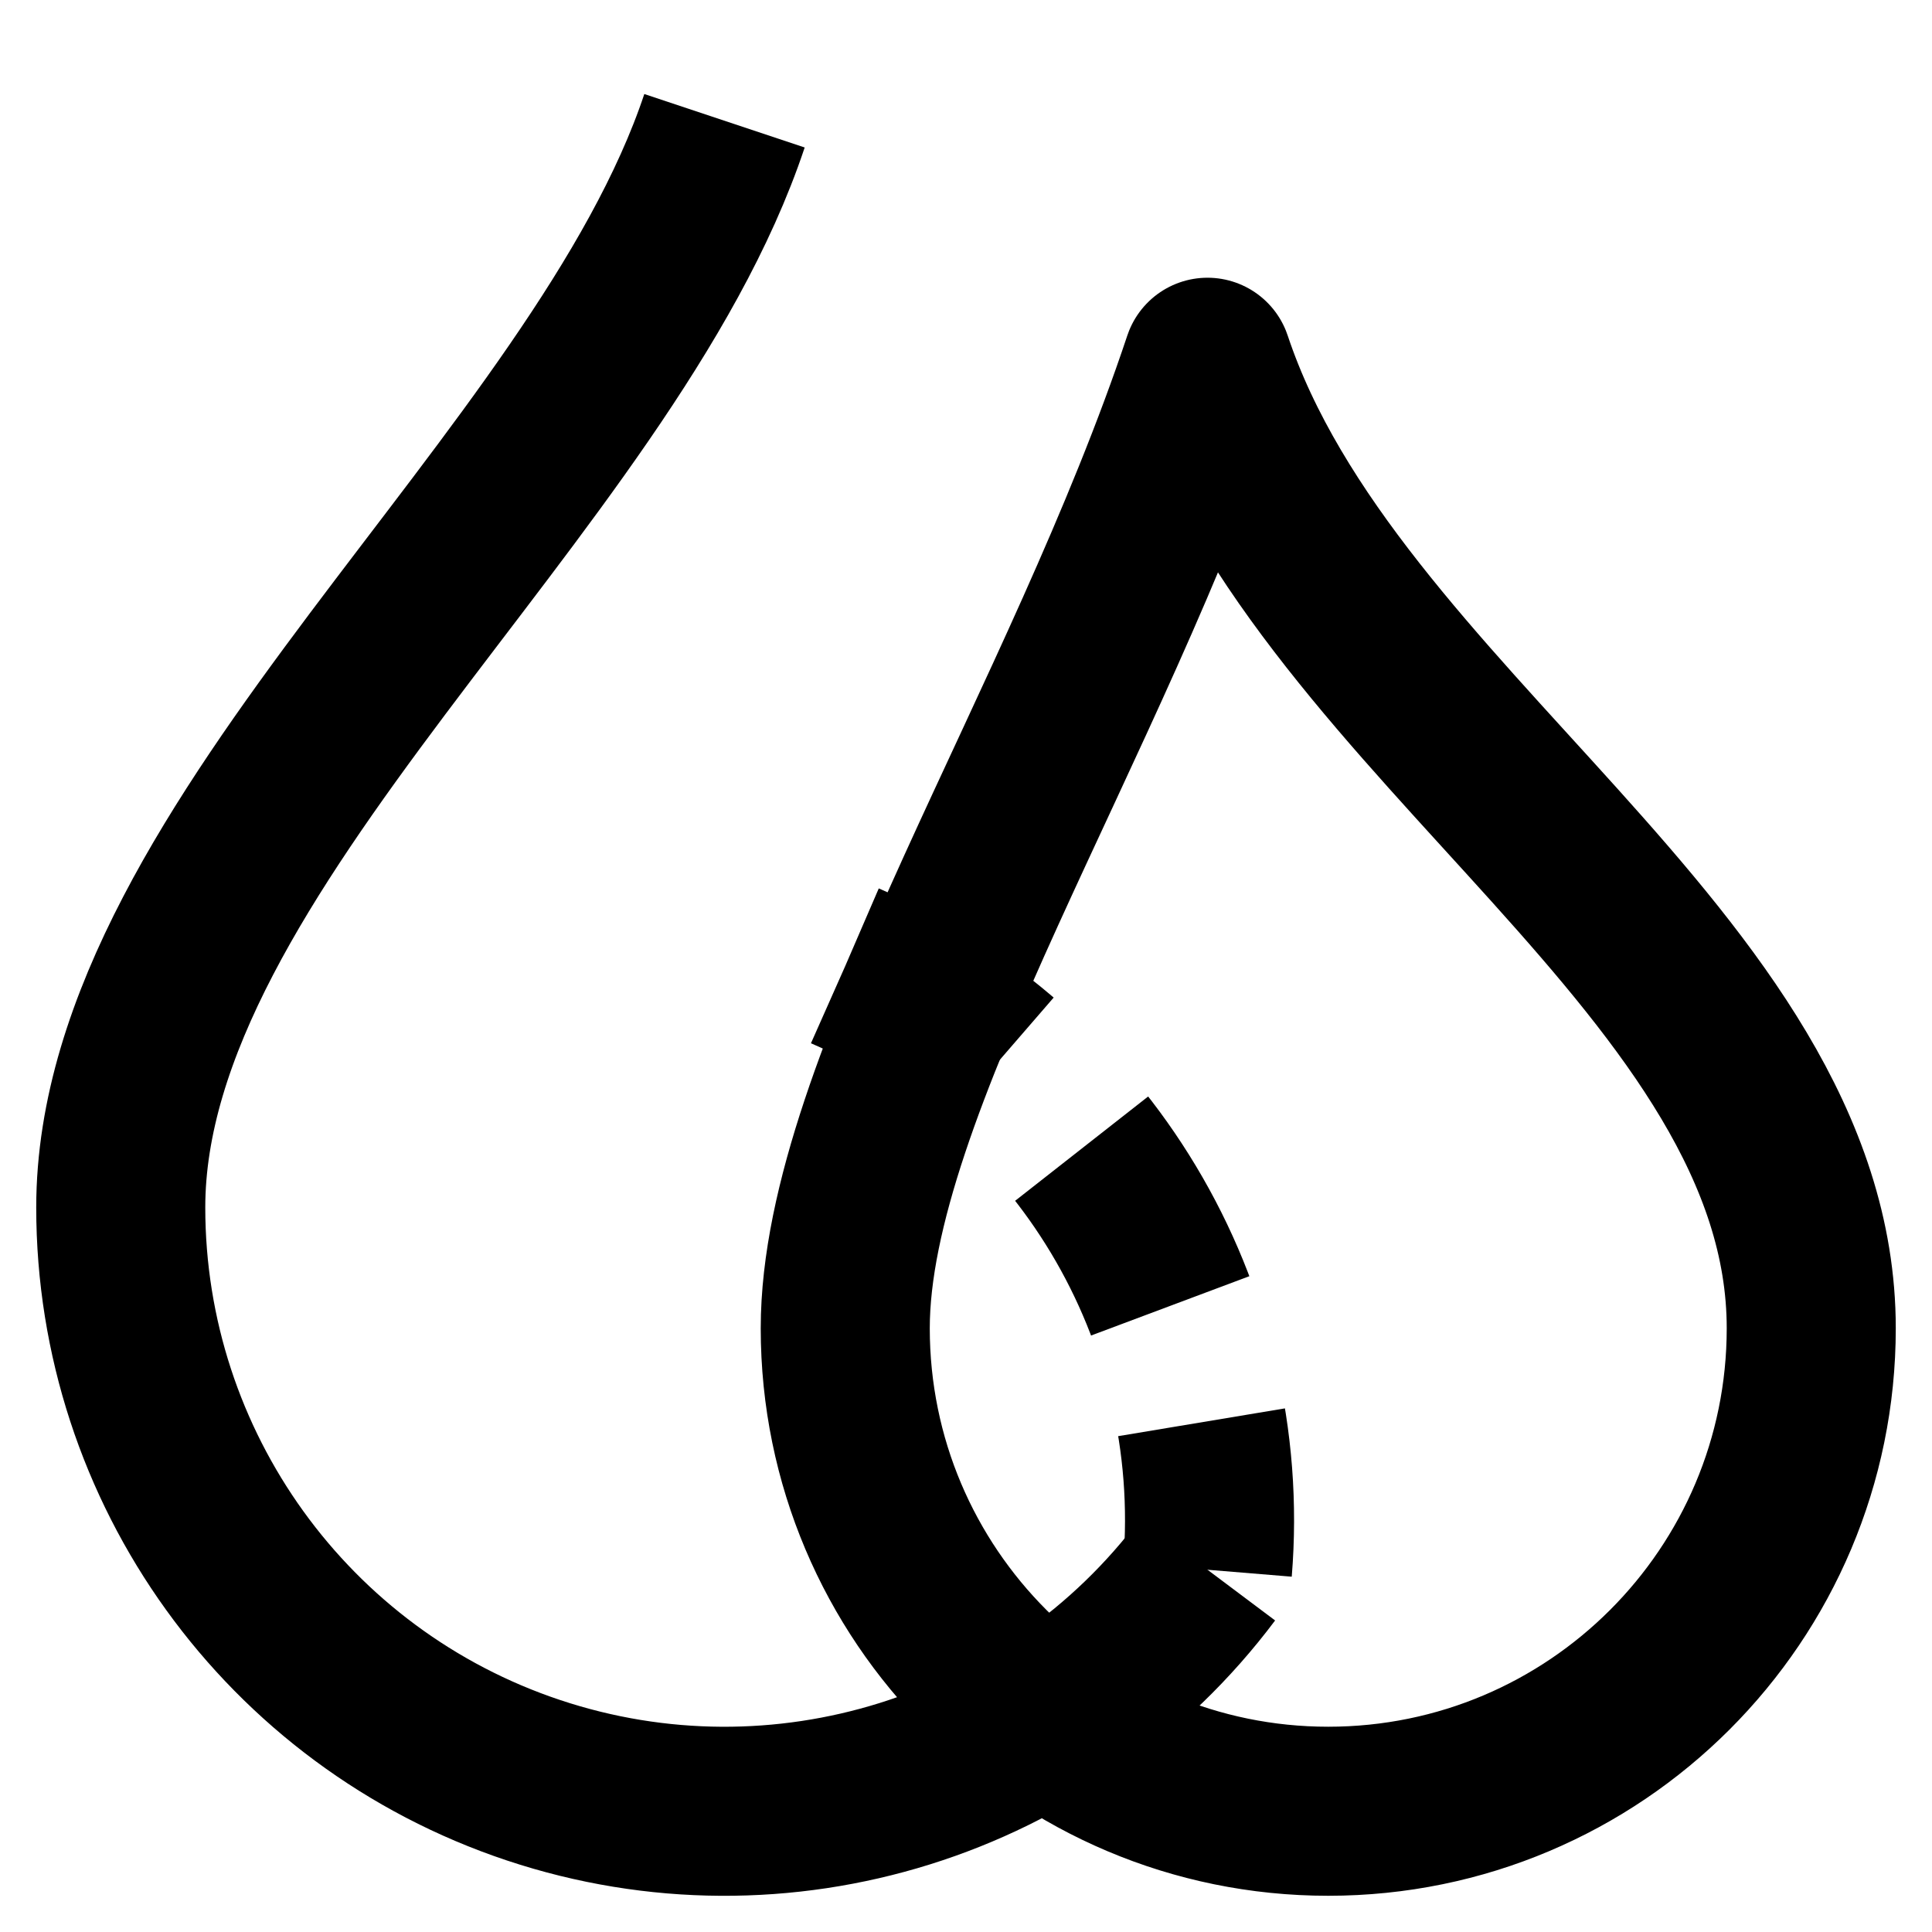
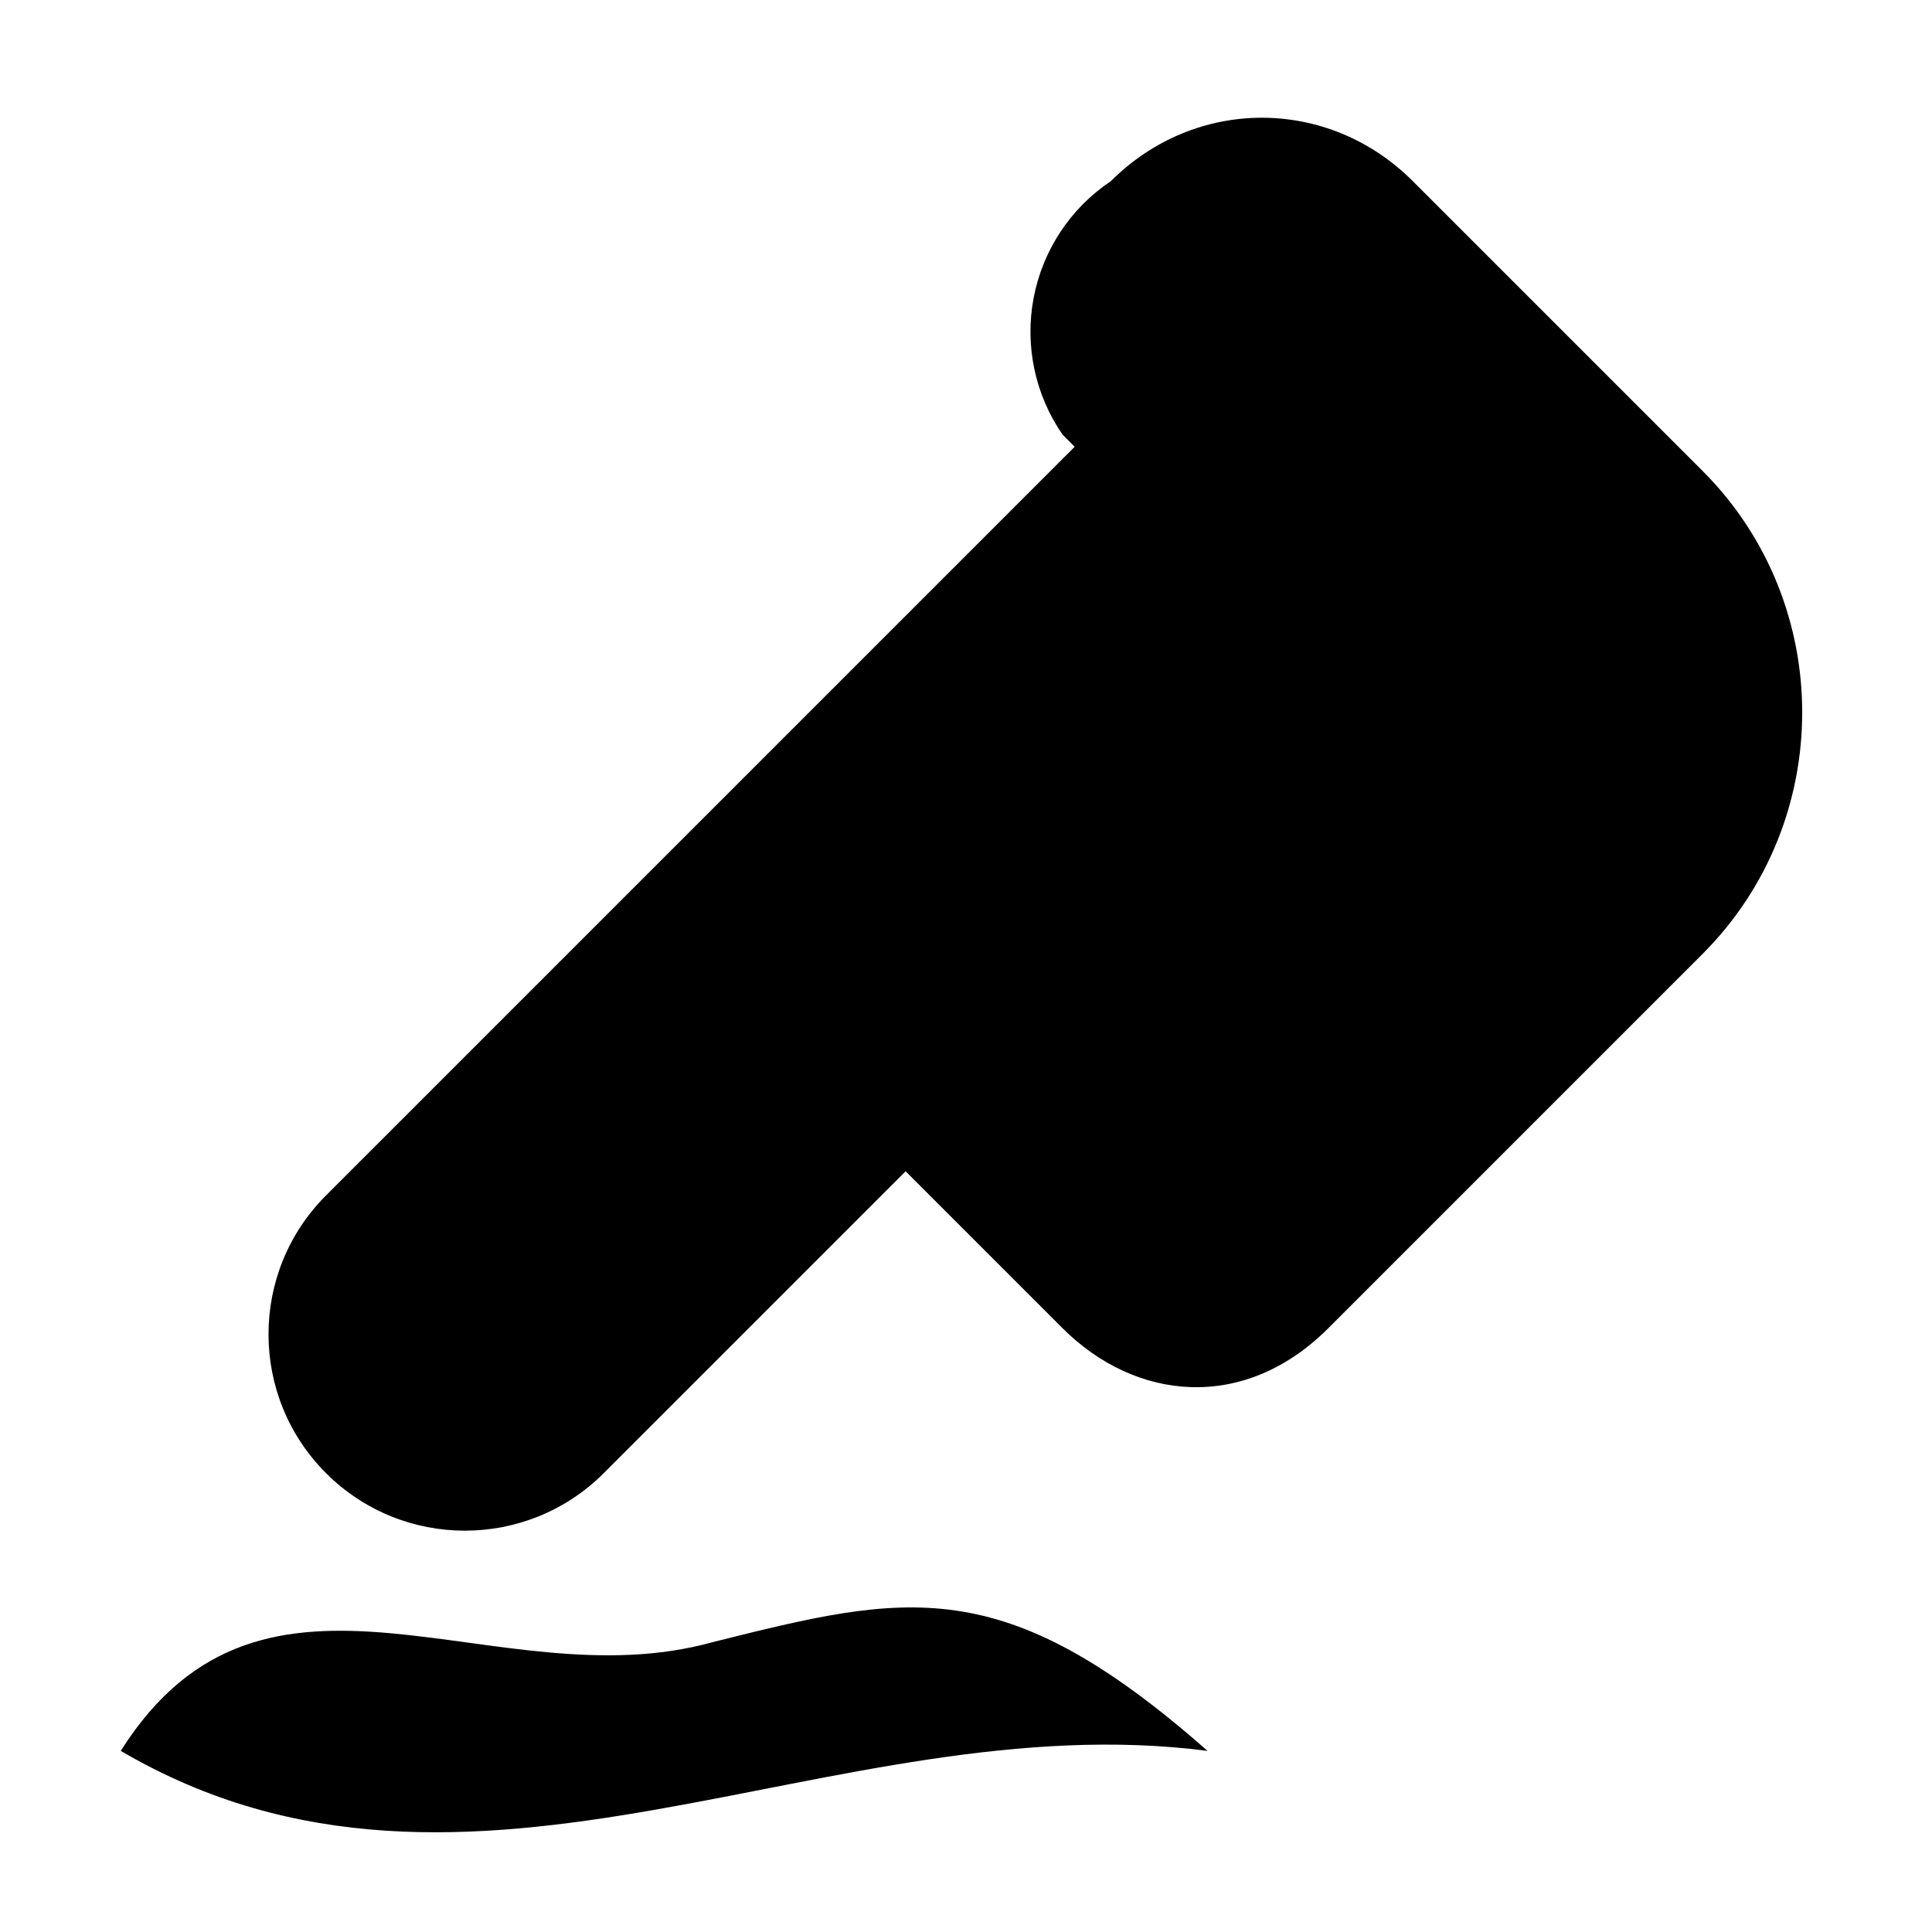
- <svg xmlns="http://www.w3.org/2000/svg" width="16" height="16" viewBox="0 0 16 16" fill="none" stroke="currentColor" stroke-width="1.4" stroke-linejoin="round">
-   <path class="transparent-fill foreground-stroke" fill="none" stroke="currentColor" stroke-width="1.4" d="M6 1C5 4 1 7 1 10a5 5 0 0 0 9 3M10 3c1 3 5 5 5 8a4 4 0 0 1-8 0c0-2 2-5 3-8Z" />
-   <path class="transparent-fill foreground-stroke" fill="none" stroke="currentColor" stroke-width="1.4" d="M7 8a5 5 0 0 1 3 5" stroke-dasharray="1.5 1" />
+ <svg xmlns="http://www.w3.org/2000/svg" width="16" height="16" viewBox="0 0 16 16" fill="currentColor">
+   <path d="M9.2 1.5c.7-.7 1.8-.7 2.5 0l2.4 2.4c1.1 1.1 1.1 2.9 0 4L11 11c-.7.7-1.6.6-2.2 0L7.5 9.7 5 12.2a1.6 1.6 0 0 1-2.3-2.3l6.2-6.2-.1-.1a1.5 1.5 0 0 1 .4-2.1M1 14.5c1.2-1.9 3.1-.4 4.9-.9 1.6-.4 2.4-.6 4.1.9-3.1-.4-6.1 1.7-9 0" />
</svg>
